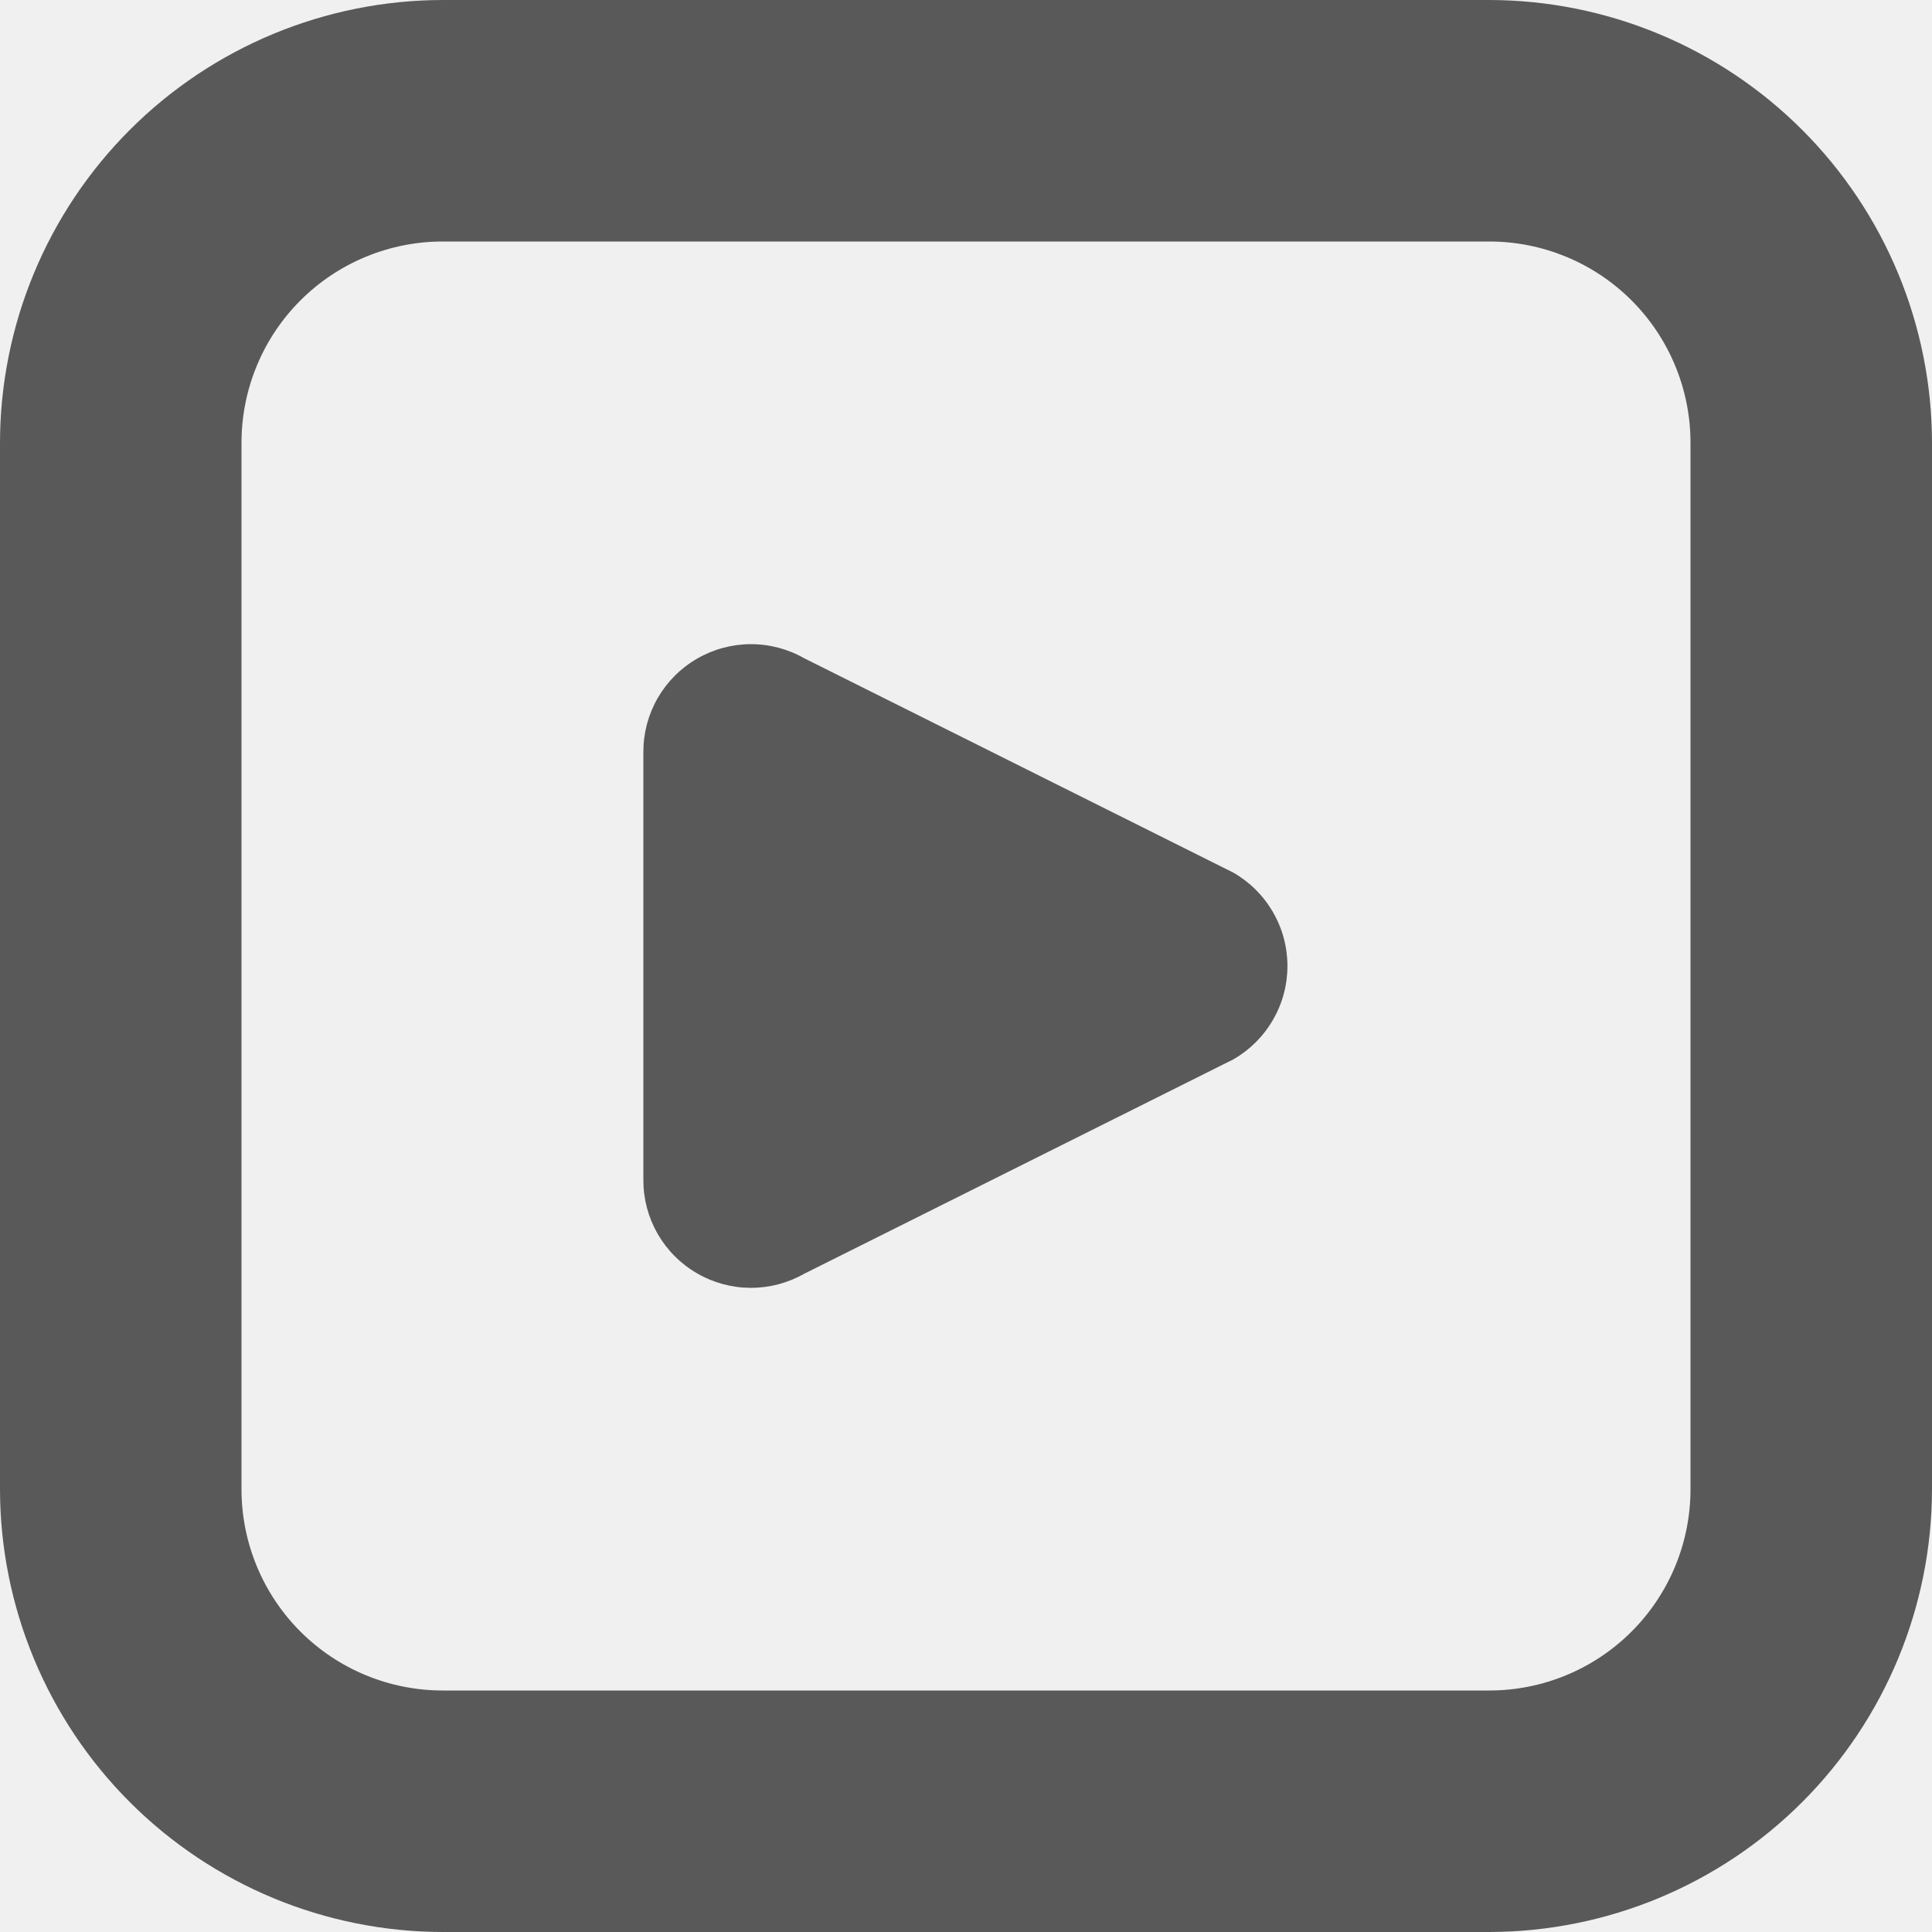
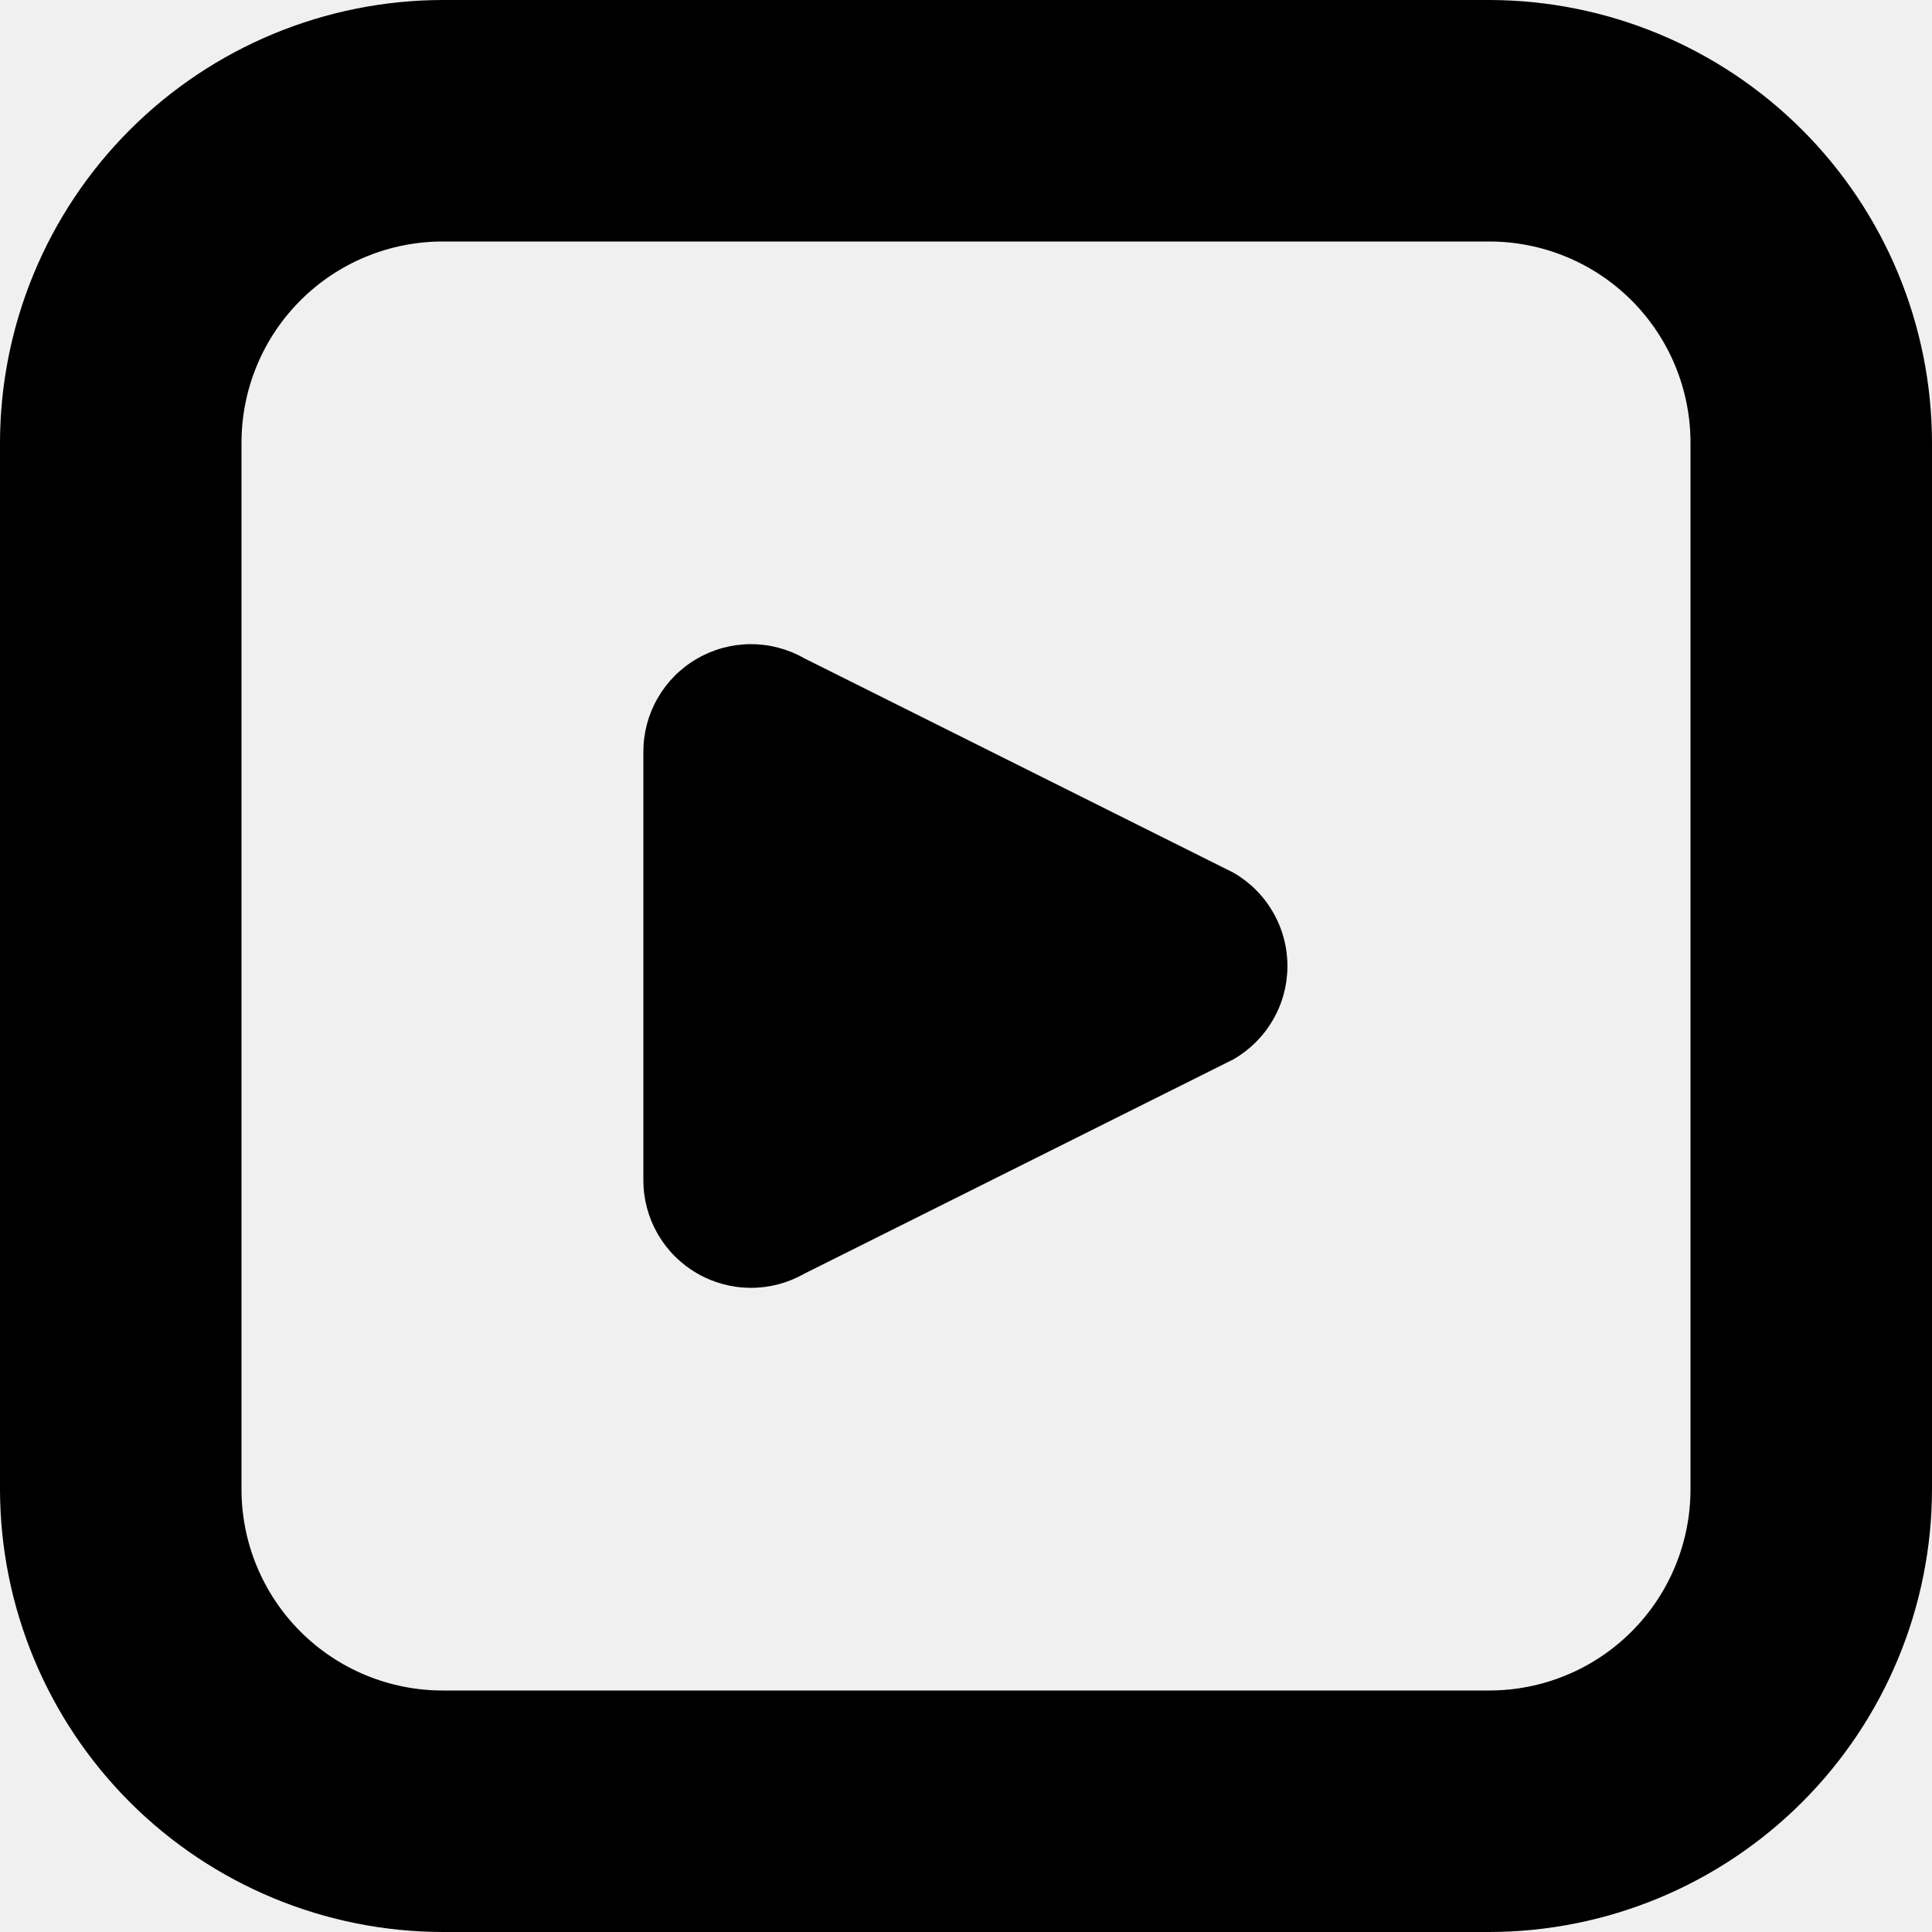
<svg xmlns="http://www.w3.org/2000/svg" width="24" height="24" viewBox="0 0 24 24" fill="none">
  <g clip-path="url(#clip0_152_721)">
-     <path d="M18.5 24H5.5C4.042 23.998 2.644 23.418 1.613 22.387C0.582 21.356 0.002 19.958 0 18.5L0 5.5C0.002 4.042 0.582 2.644 1.613 1.613C2.644 0.582 4.042 0.002 5.5 0L18.5 0C19.958 0.002 21.356 0.582 22.387 1.613C23.418 2.644 23.998 4.042 24 5.5V18.5C23.998 19.958 23.418 21.356 22.387 22.387C21.356 23.418 19.958 23.998 18.5 24ZM5.5 3C4.837 3 4.201 3.263 3.732 3.732C3.263 4.201 3 4.837 3 5.5V18.5C3 19.163 3.263 19.799 3.732 20.268C4.201 20.737 4.837 21 5.5 21H18.5C19.163 21 19.799 20.737 20.268 20.268C20.737 19.799 21 19.163 21 18.5V5.5C21 4.837 20.737 4.201 20.268 3.732C19.799 3.263 19.163 3 18.5 3H5.5ZM7.992 9.339V14.661C7.992 14.895 8.053 15.125 8.17 15.328C8.287 15.531 8.455 15.7 8.658 15.817C8.86 15.935 9.09 15.997 9.324 15.998C9.558 15.999 9.789 15.938 9.992 15.822L15.319 13.161C15.524 13.044 15.694 12.875 15.812 12.671C15.931 12.467 15.993 12.236 15.993 12C15.993 11.764 15.931 11.533 15.812 11.329C15.694 11.125 15.524 10.956 15.319 10.839L9.992 8.178C9.789 8.062 9.558 8.001 9.324 8.002C9.09 8.003 8.86 8.065 8.658 8.183C8.455 8.3 8.287 8.469 8.17 8.672C8.053 8.875 7.992 9.105 7.992 9.339Z" fill="#595959" />
+     <path d="M18.5 24H5.5C4.042 23.998 2.644 23.418 1.613 22.387C0.582 21.356 0.002 19.958 0 18.5L0 5.5C0.002 4.042 0.582 2.644 1.613 1.613C2.644 0.582 4.042 0.002 5.5 0L18.5 0C19.958 0.002 21.356 0.582 22.387 1.613C23.418 2.644 23.998 4.042 24 5.5V18.5C23.998 19.958 23.418 21.356 22.387 22.387C21.356 23.418 19.958 23.998 18.5 24ZM5.5 3C4.837 3 4.201 3.263 3.732 3.732C3.263 4.201 3 4.837 3 5.5V18.5C3 19.163 3.263 19.799 3.732 20.268C4.201 20.737 4.837 21 5.5 21H18.5C19.163 21 19.799 20.737 20.268 20.268C20.737 19.799 21 19.163 21 18.5V5.5C21 4.837 20.737 4.201 20.268 3.732C19.799 3.263 19.163 3 18.5 3H5.5ZM7.992 9.339V14.661C7.992 14.895 8.053 15.125 8.17 15.328C8.287 15.531 8.455 15.7 8.658 15.817C8.86 15.935 9.09 15.997 9.324 15.998C9.558 15.999 9.789 15.938 9.992 15.822L15.319 13.161C15.524 13.044 15.694 12.875 15.812 12.671C15.931 12.467 15.993 12.236 15.993 12C15.993 11.764 15.931 11.533 15.812 11.329C15.694 11.125 15.524 10.956 15.319 10.839L9.992 8.178C9.789 8.062 9.558 8.001 9.324 8.002C9.09 8.003 8.86 8.065 8.658 8.183C8.455 8.3 8.287 8.469 8.17 8.672C8.053 8.875 7.992 9.105 7.992 9.339Z" fill="currentColor" />
  </g>
  <defs>
    <clipPath id="clip0_152_721">
      <rect width="24" height="24" fill="white" />
    </clipPath>
  </defs>
</svg>
